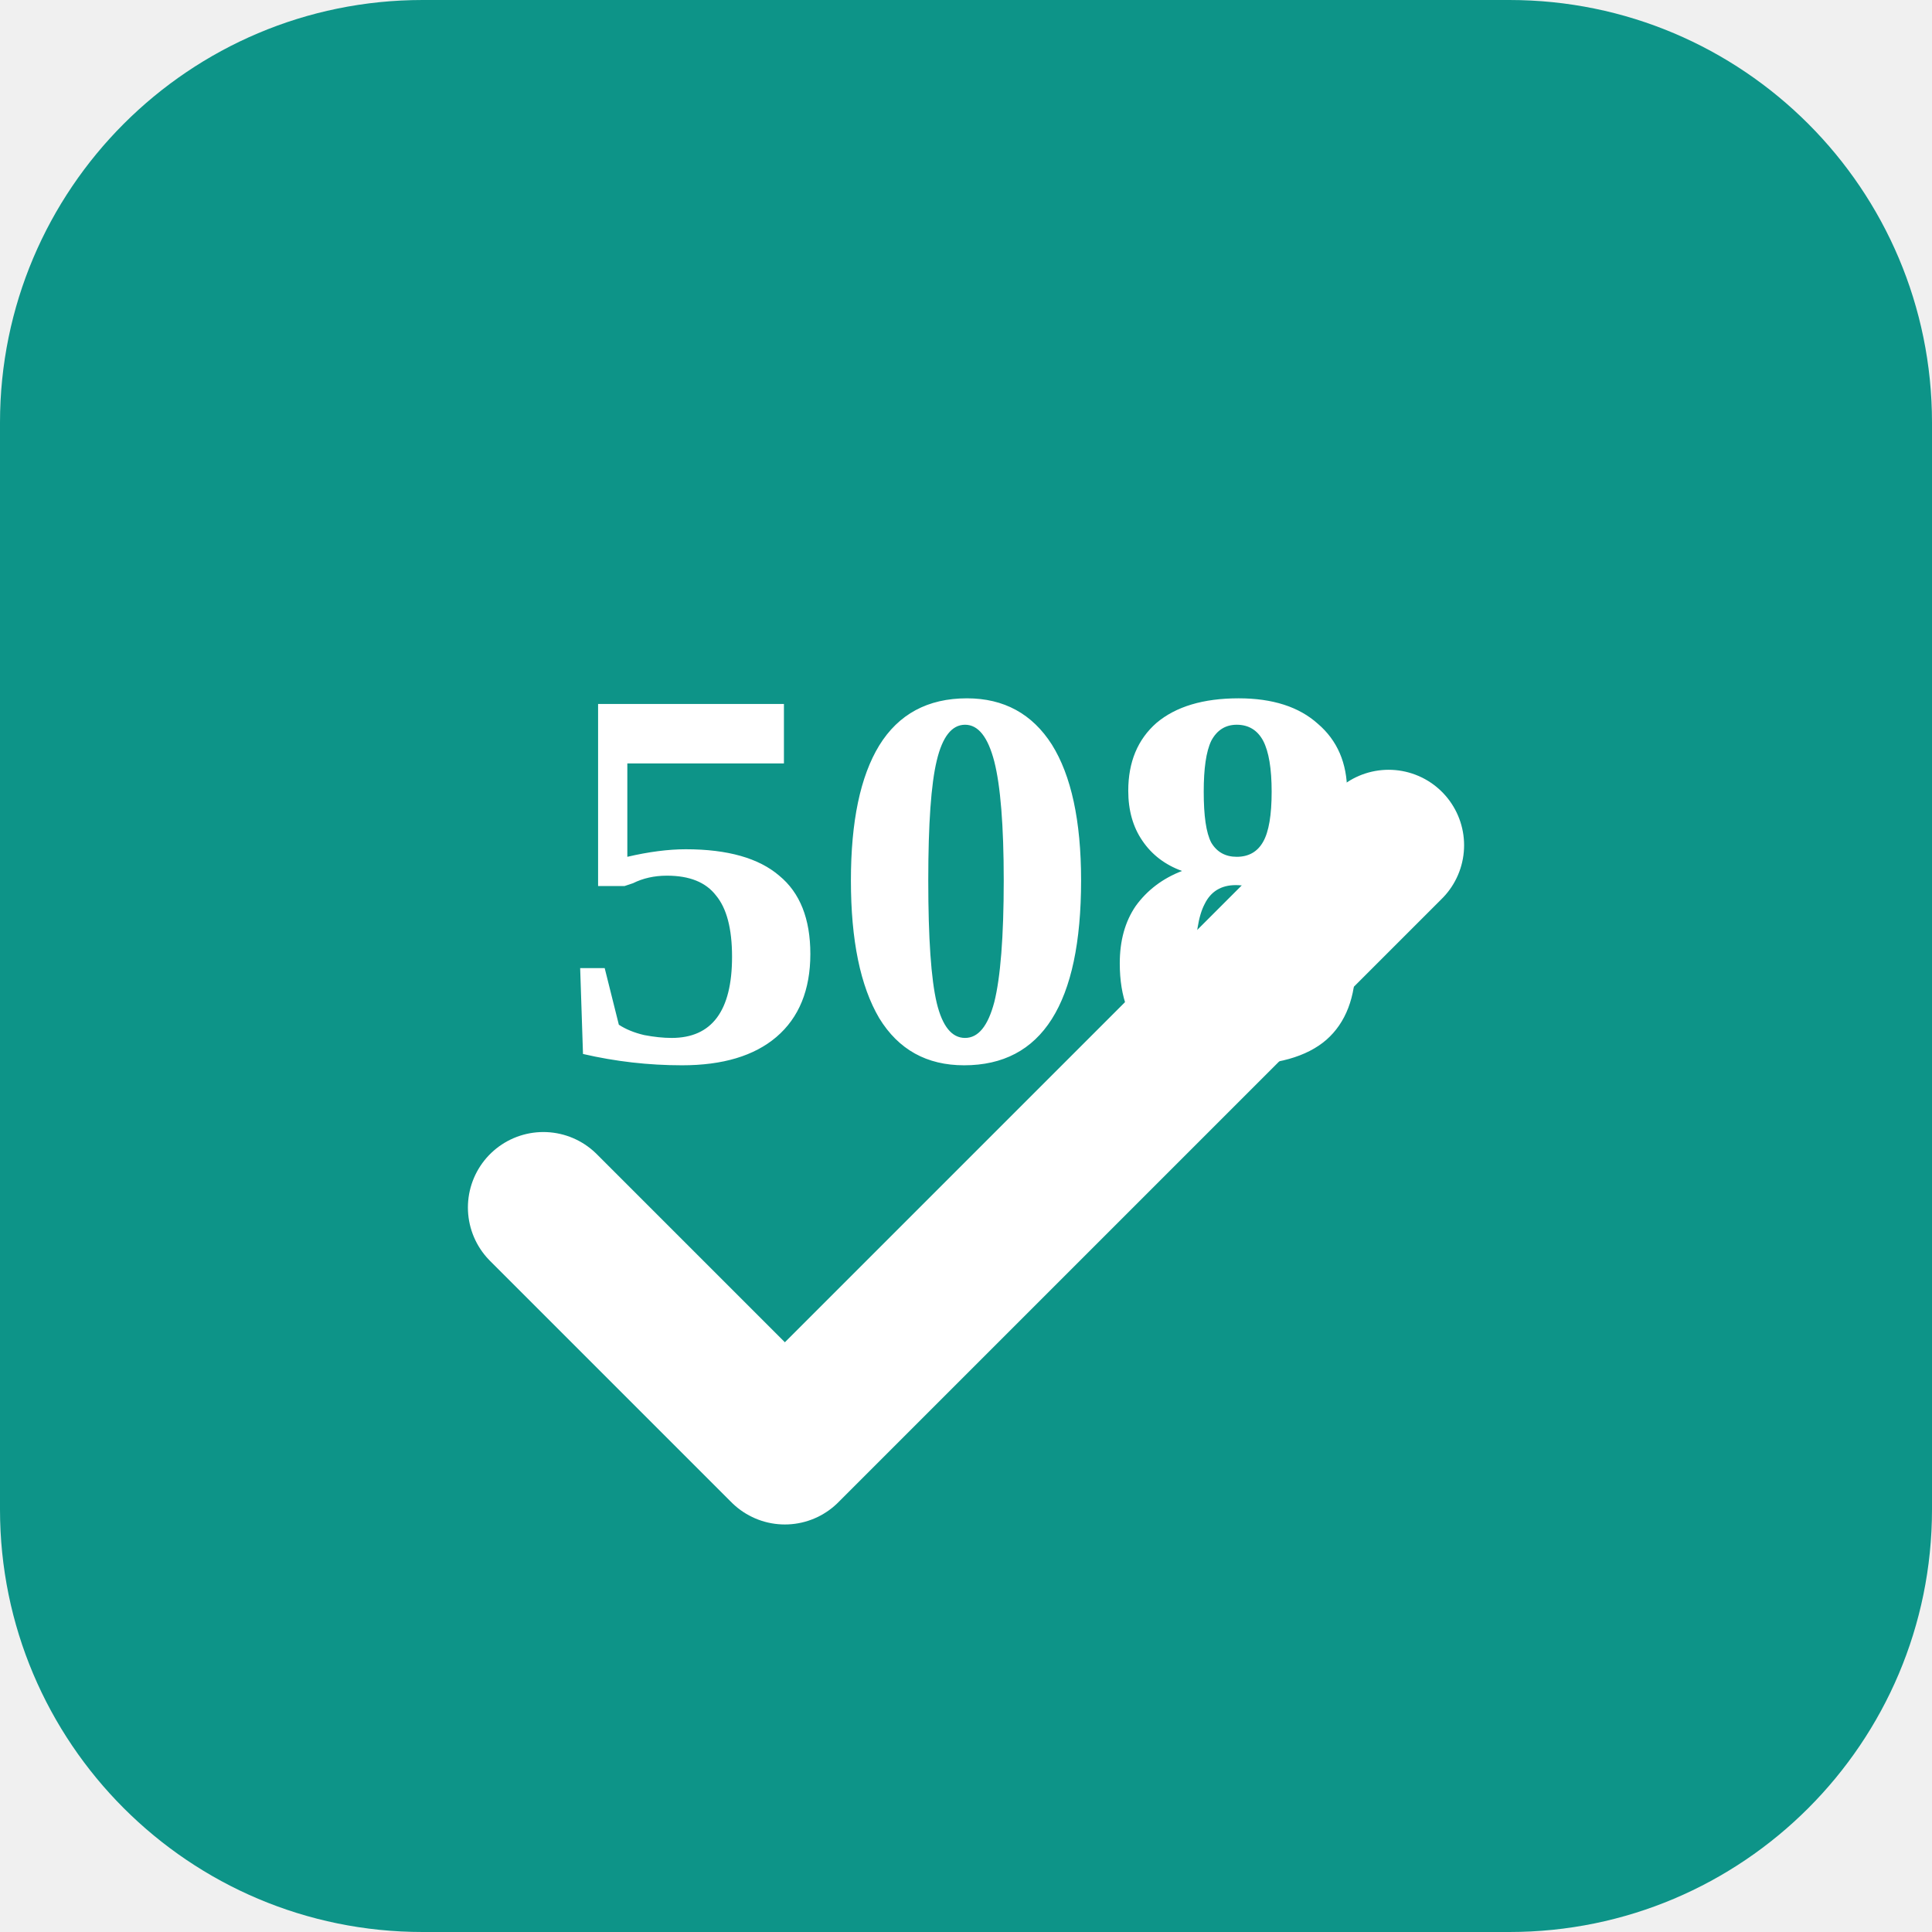
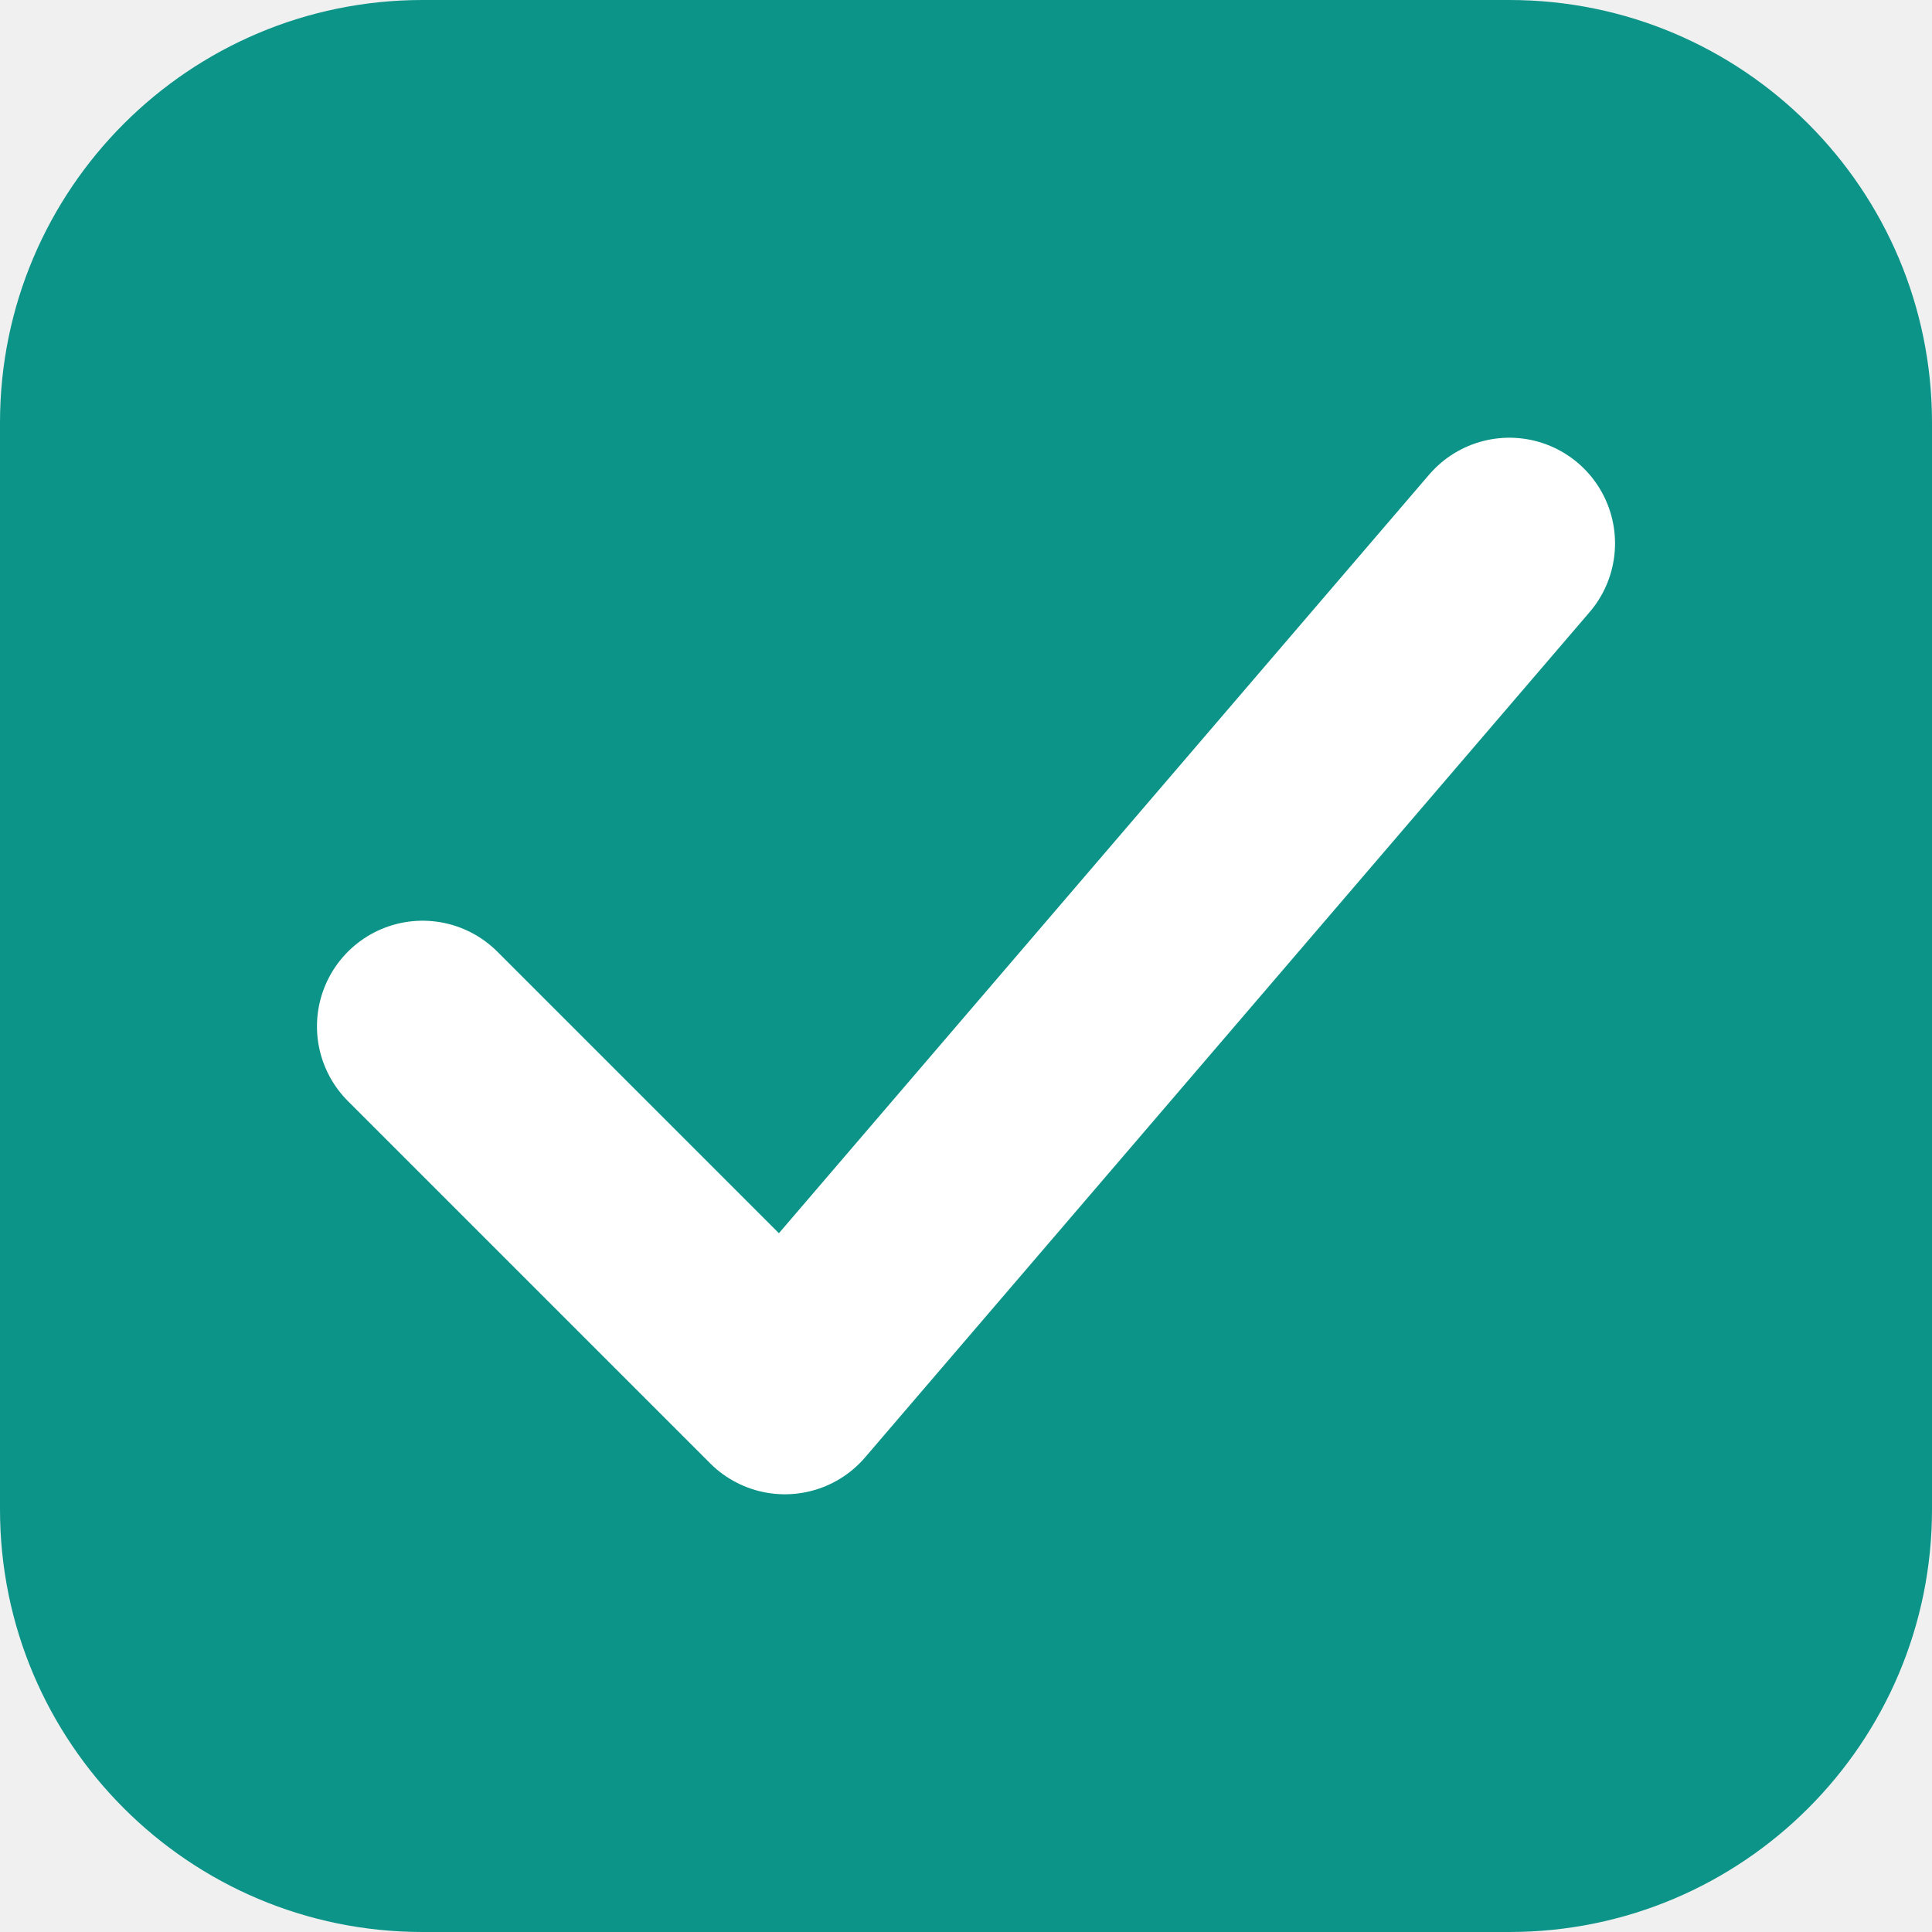
<svg xmlns="http://www.w3.org/2000/svg" viewBox="0 0 32 32">
  <rect width="32" height="32" rx="7" fill="#0d9488" />
-   <text x="16" y="15" font-family="Georgia, 'Times New Roman', serif" font-weight="700" font-size="9" fill="white" text-anchor="middle" dominant-baseline="middle">508</text>
-   <polyline points="9,20 13,24 23,14" fill="none" stroke="white" stroke-width="2.5" stroke-linecap="round" stroke-linejoin="round" />
+   <polyline points="7,17 13,23 25,9" fill="none" stroke="white" stroke-width="3.5" stroke-linecap="round" stroke-linejoin="round" />
</svg>
